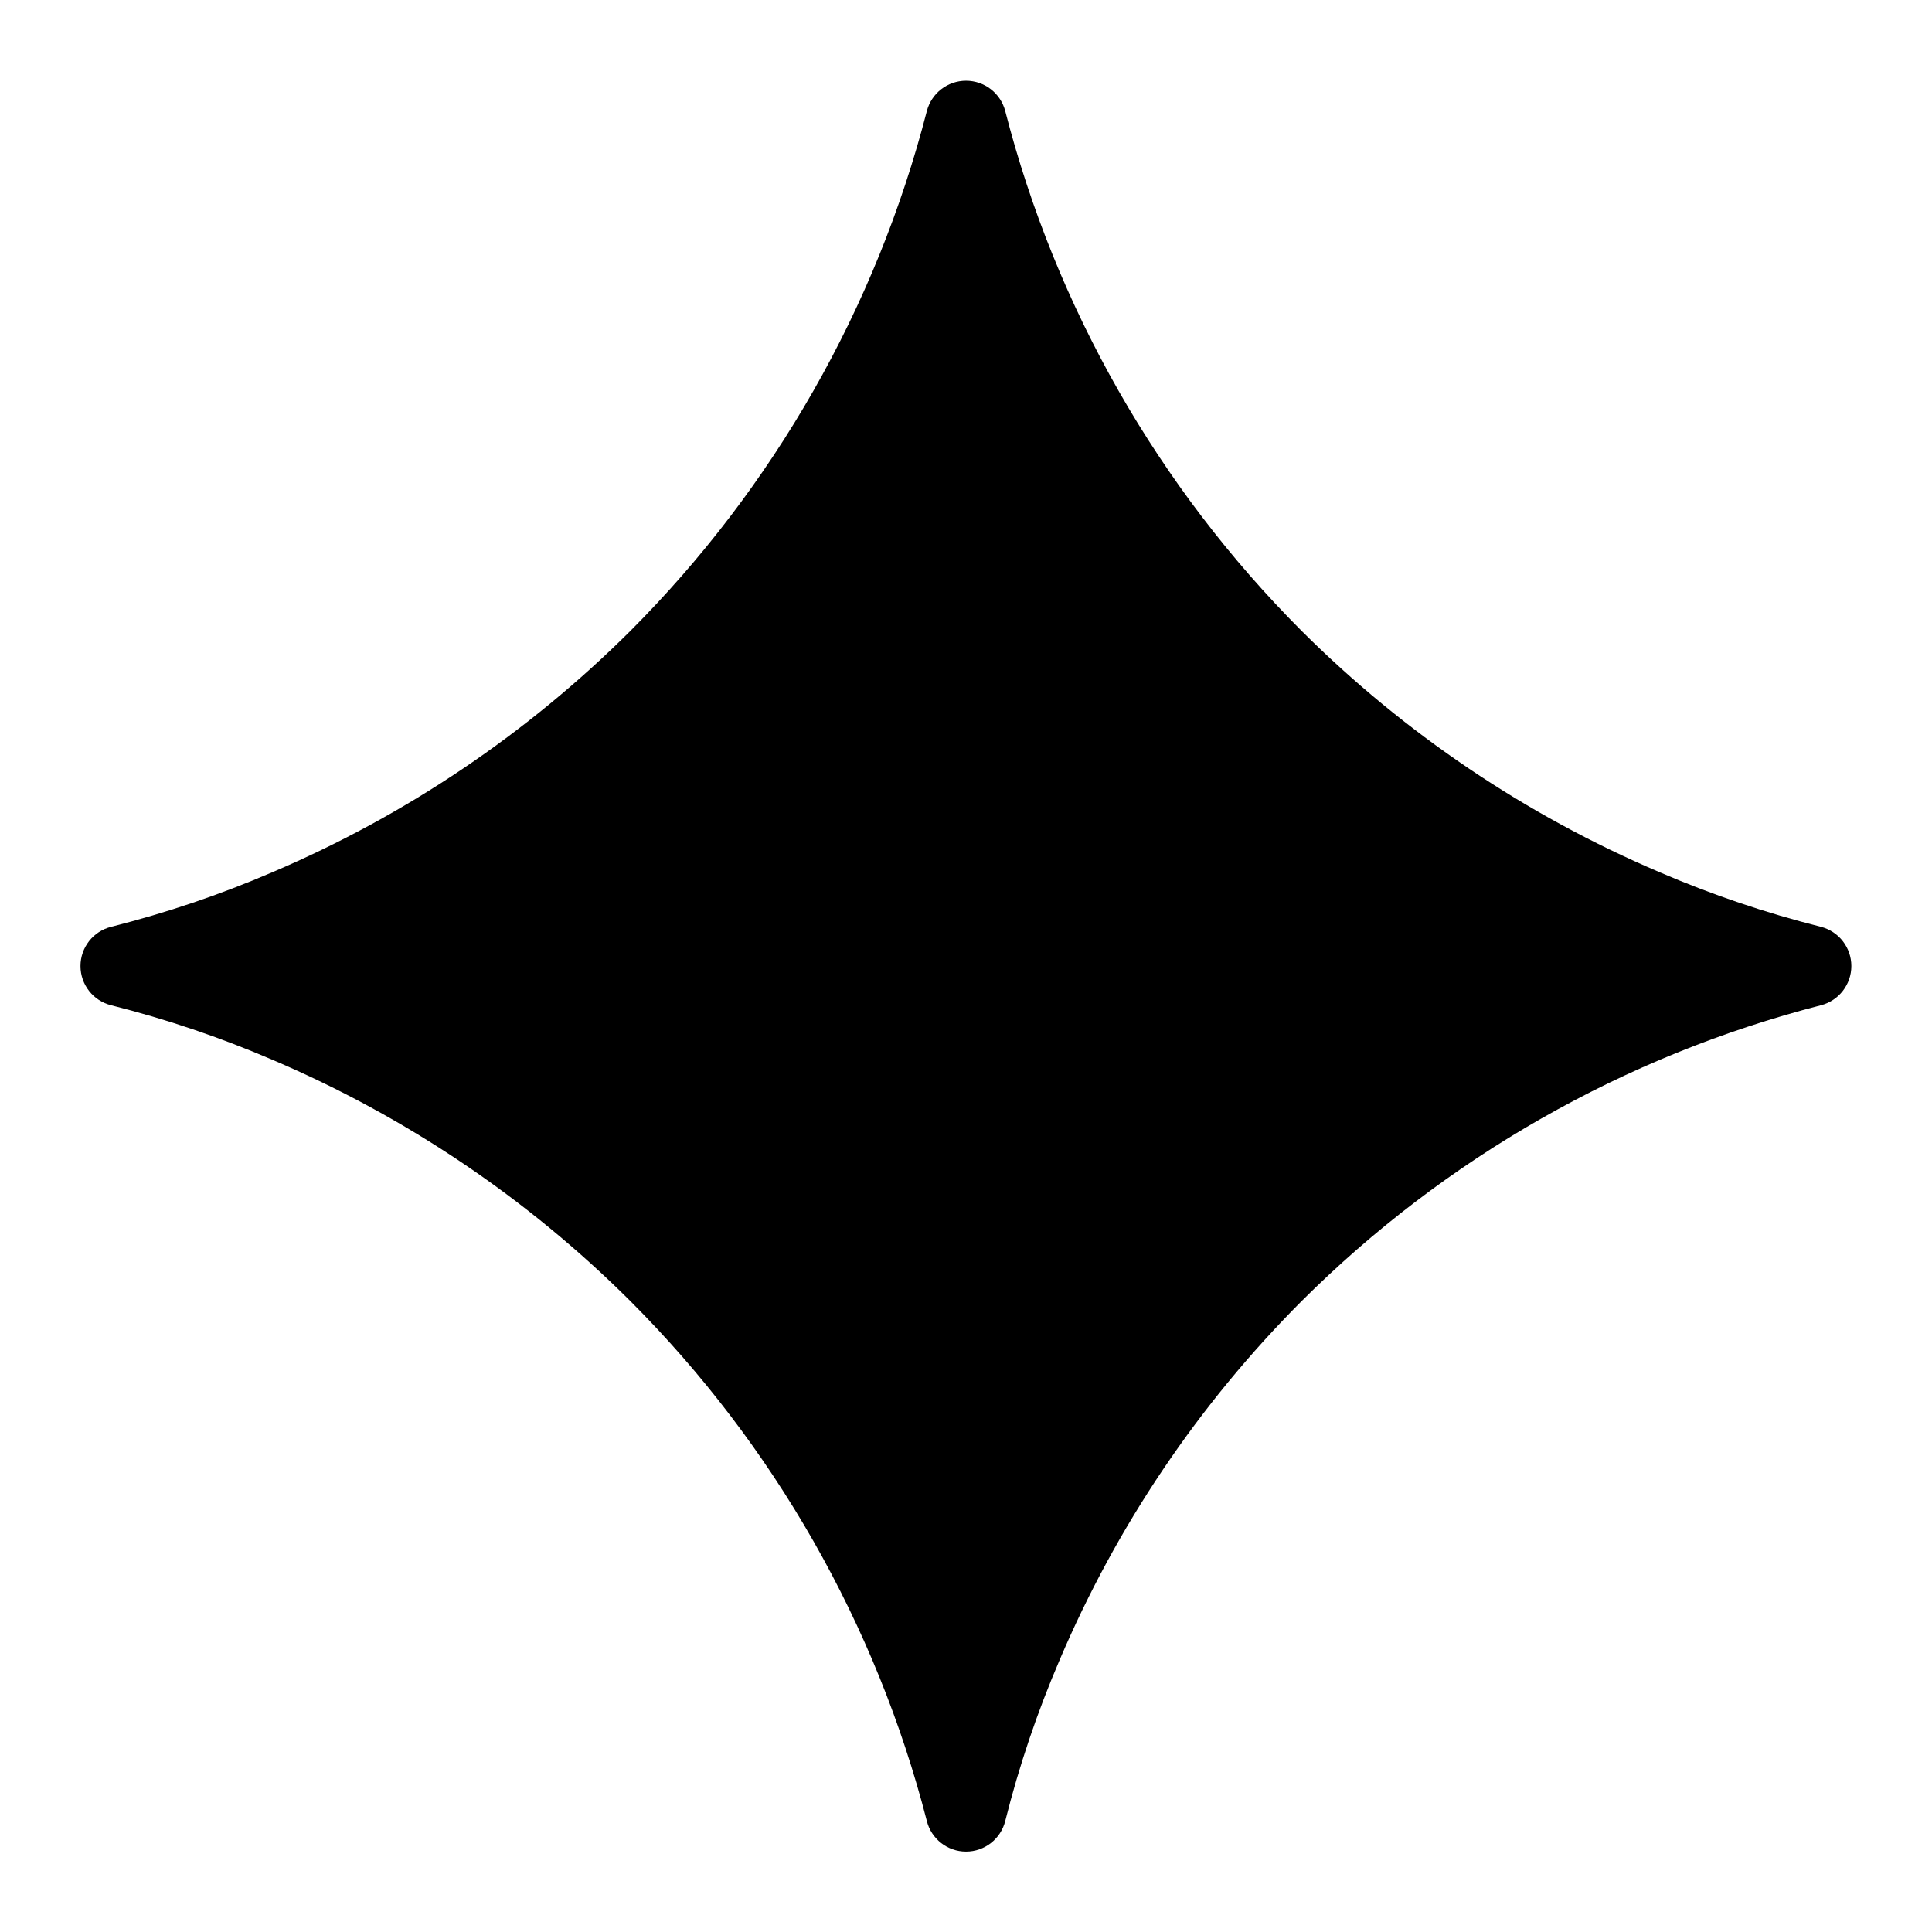
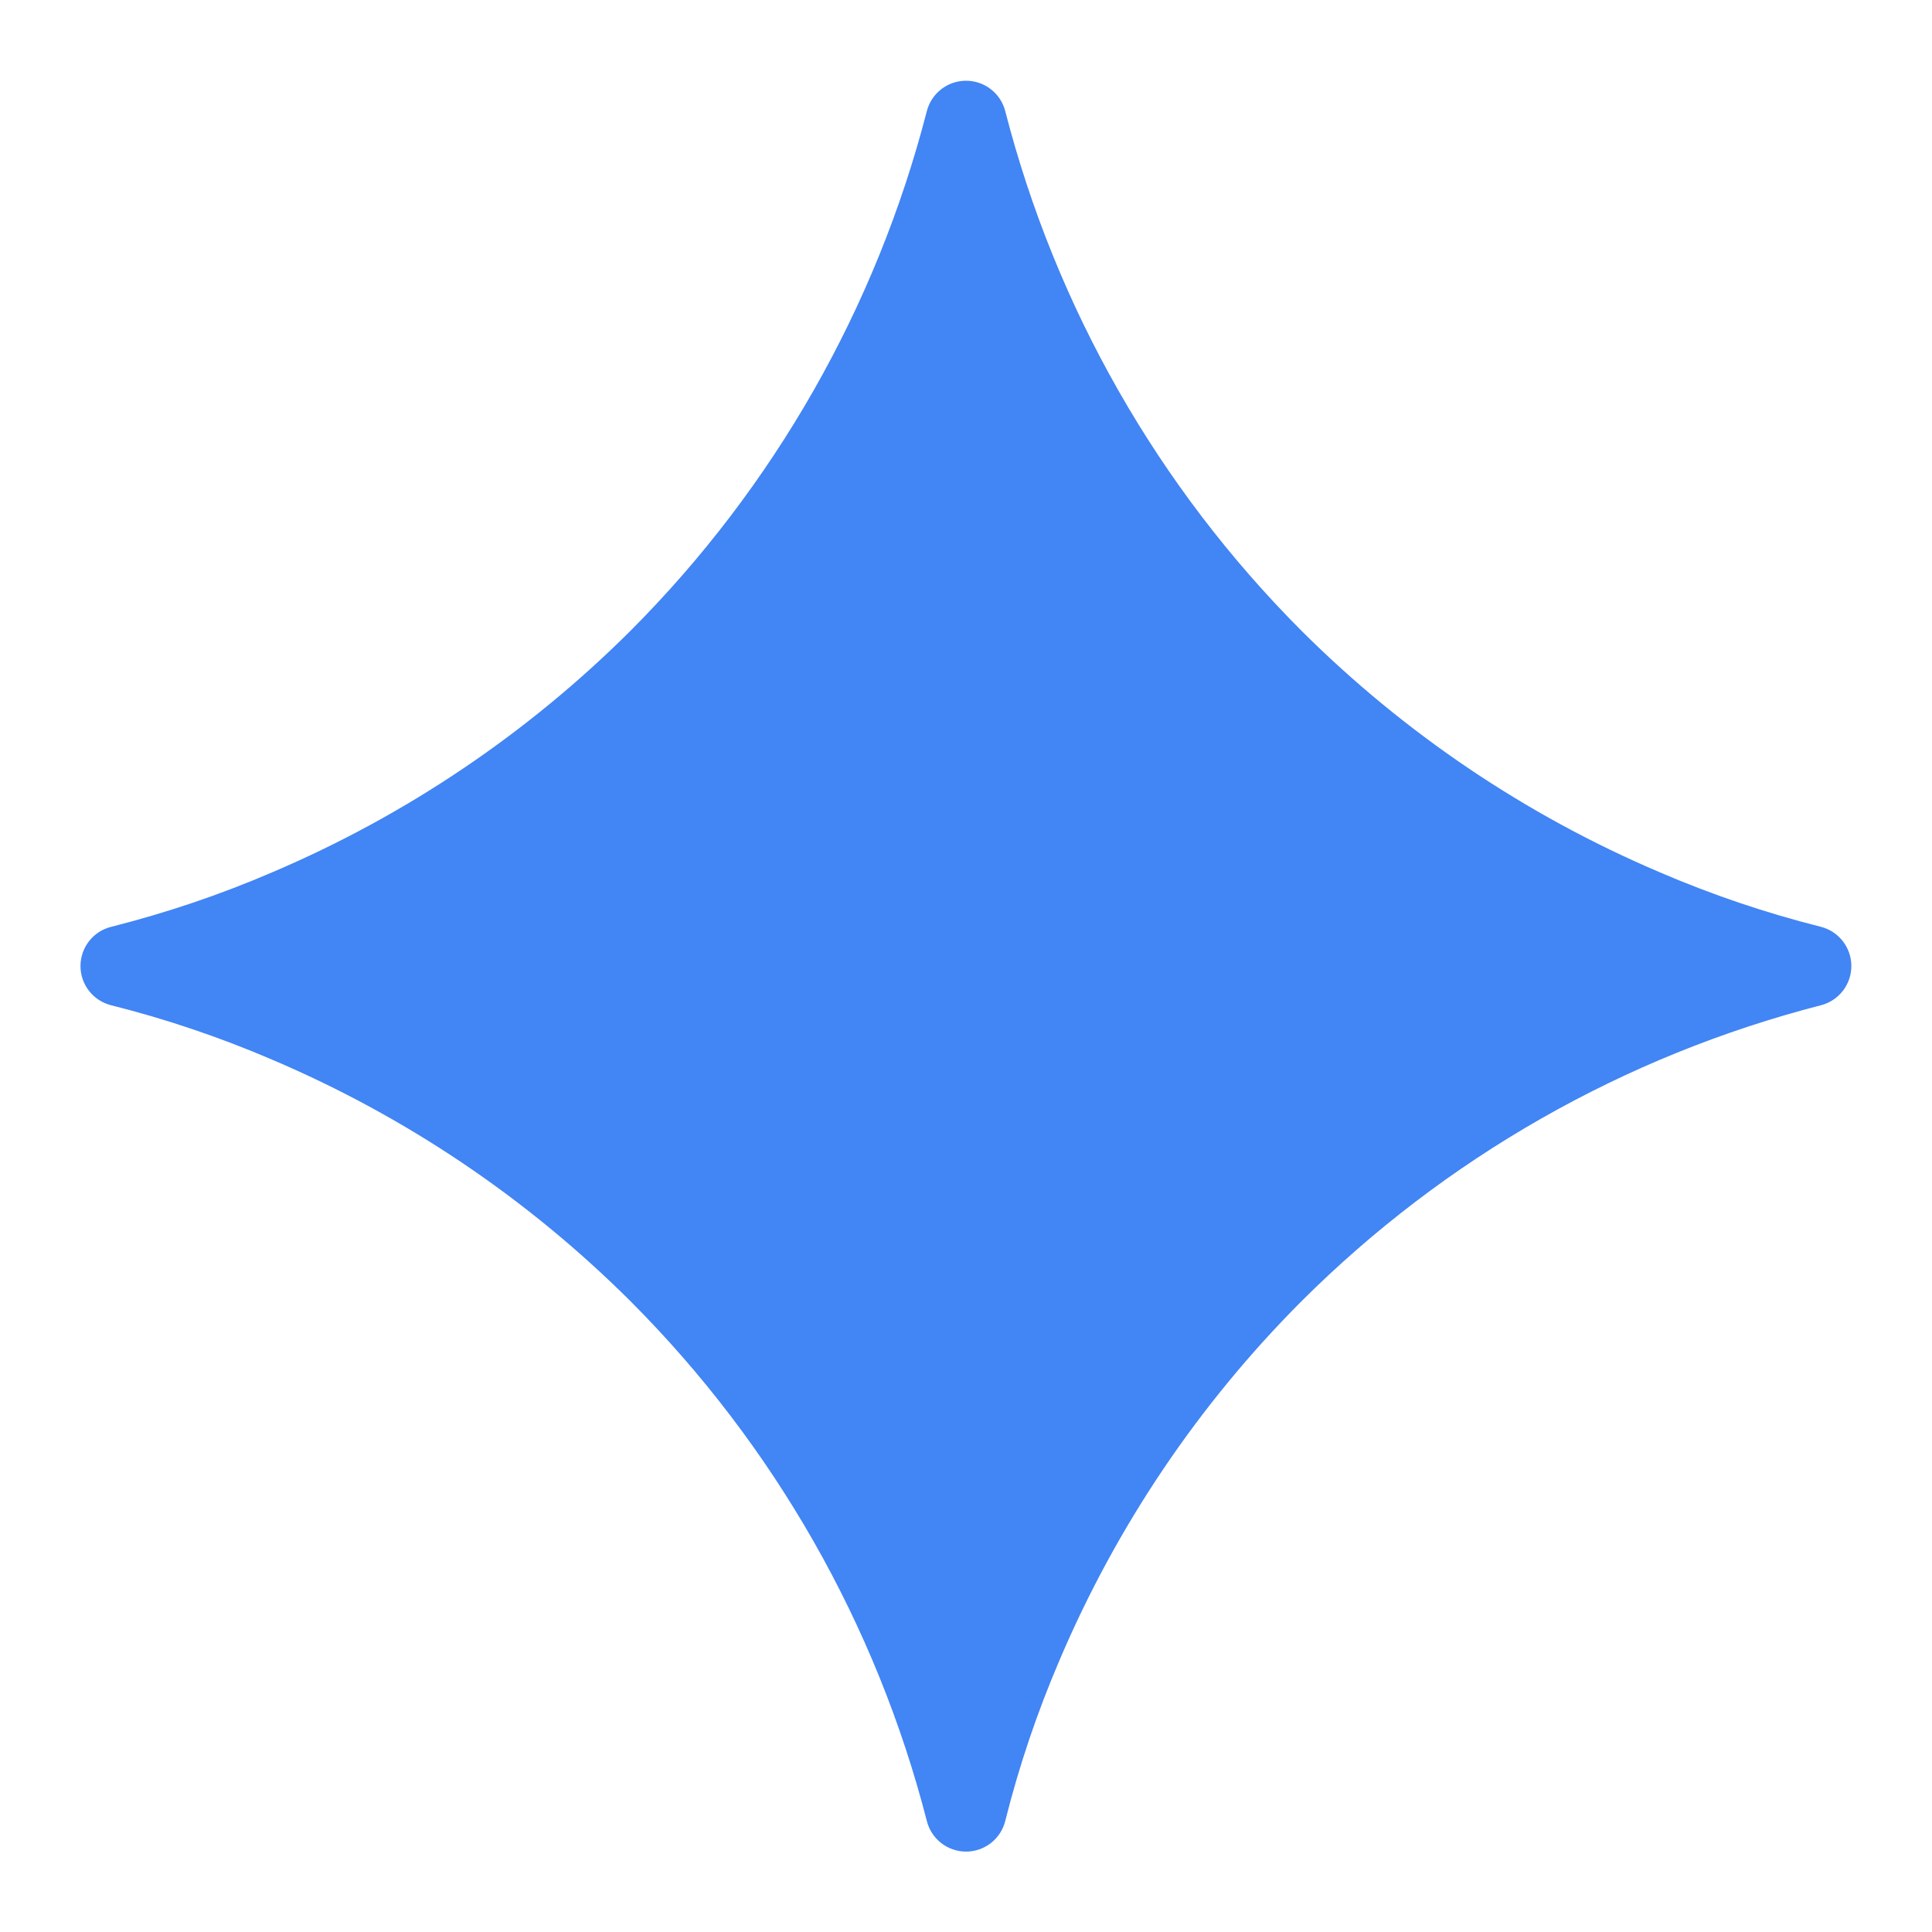
- <svg xmlns="http://www.w3.org/2000/svg" fill="currentColor" fill-rule="evenodd" height="1em" style="flex:none;line-height:1" viewBox="0 0 24 24" width="1em">
+ <svg xmlns="http://www.w3.org/2000/svg" fill="#4285f4" fill-rule="evenodd" height="1em" style="flex:none;line-height:1" viewBox="0 0 24 24" width="1em">
  <path d="M20.616 10.835a14.147 14.147 0 01-4.45-3.001 14.111 14.111 0 01-3.678-6.452.503.503 0 00-.975 0 14.134 14.134 0 01-3.679 6.452 14.155 14.155 0 01-4.45 3.001c-.65.28-1.318.505-2.002.678a.502.502 0 000 .975c.684.172 1.35.397 2.002.677a14.147 14.147 0 014.45 3.001 14.112 14.112 0 013.679 6.453.502.502 0 00.975 0c.172-.685.397-1.351.677-2.003a14.145 14.145 0 013.001-4.45 14.113 14.113 0 016.453-3.678.503.503 0 000-.975 13.245 13.245 0 01-2.003-.678z" />
</svg>
